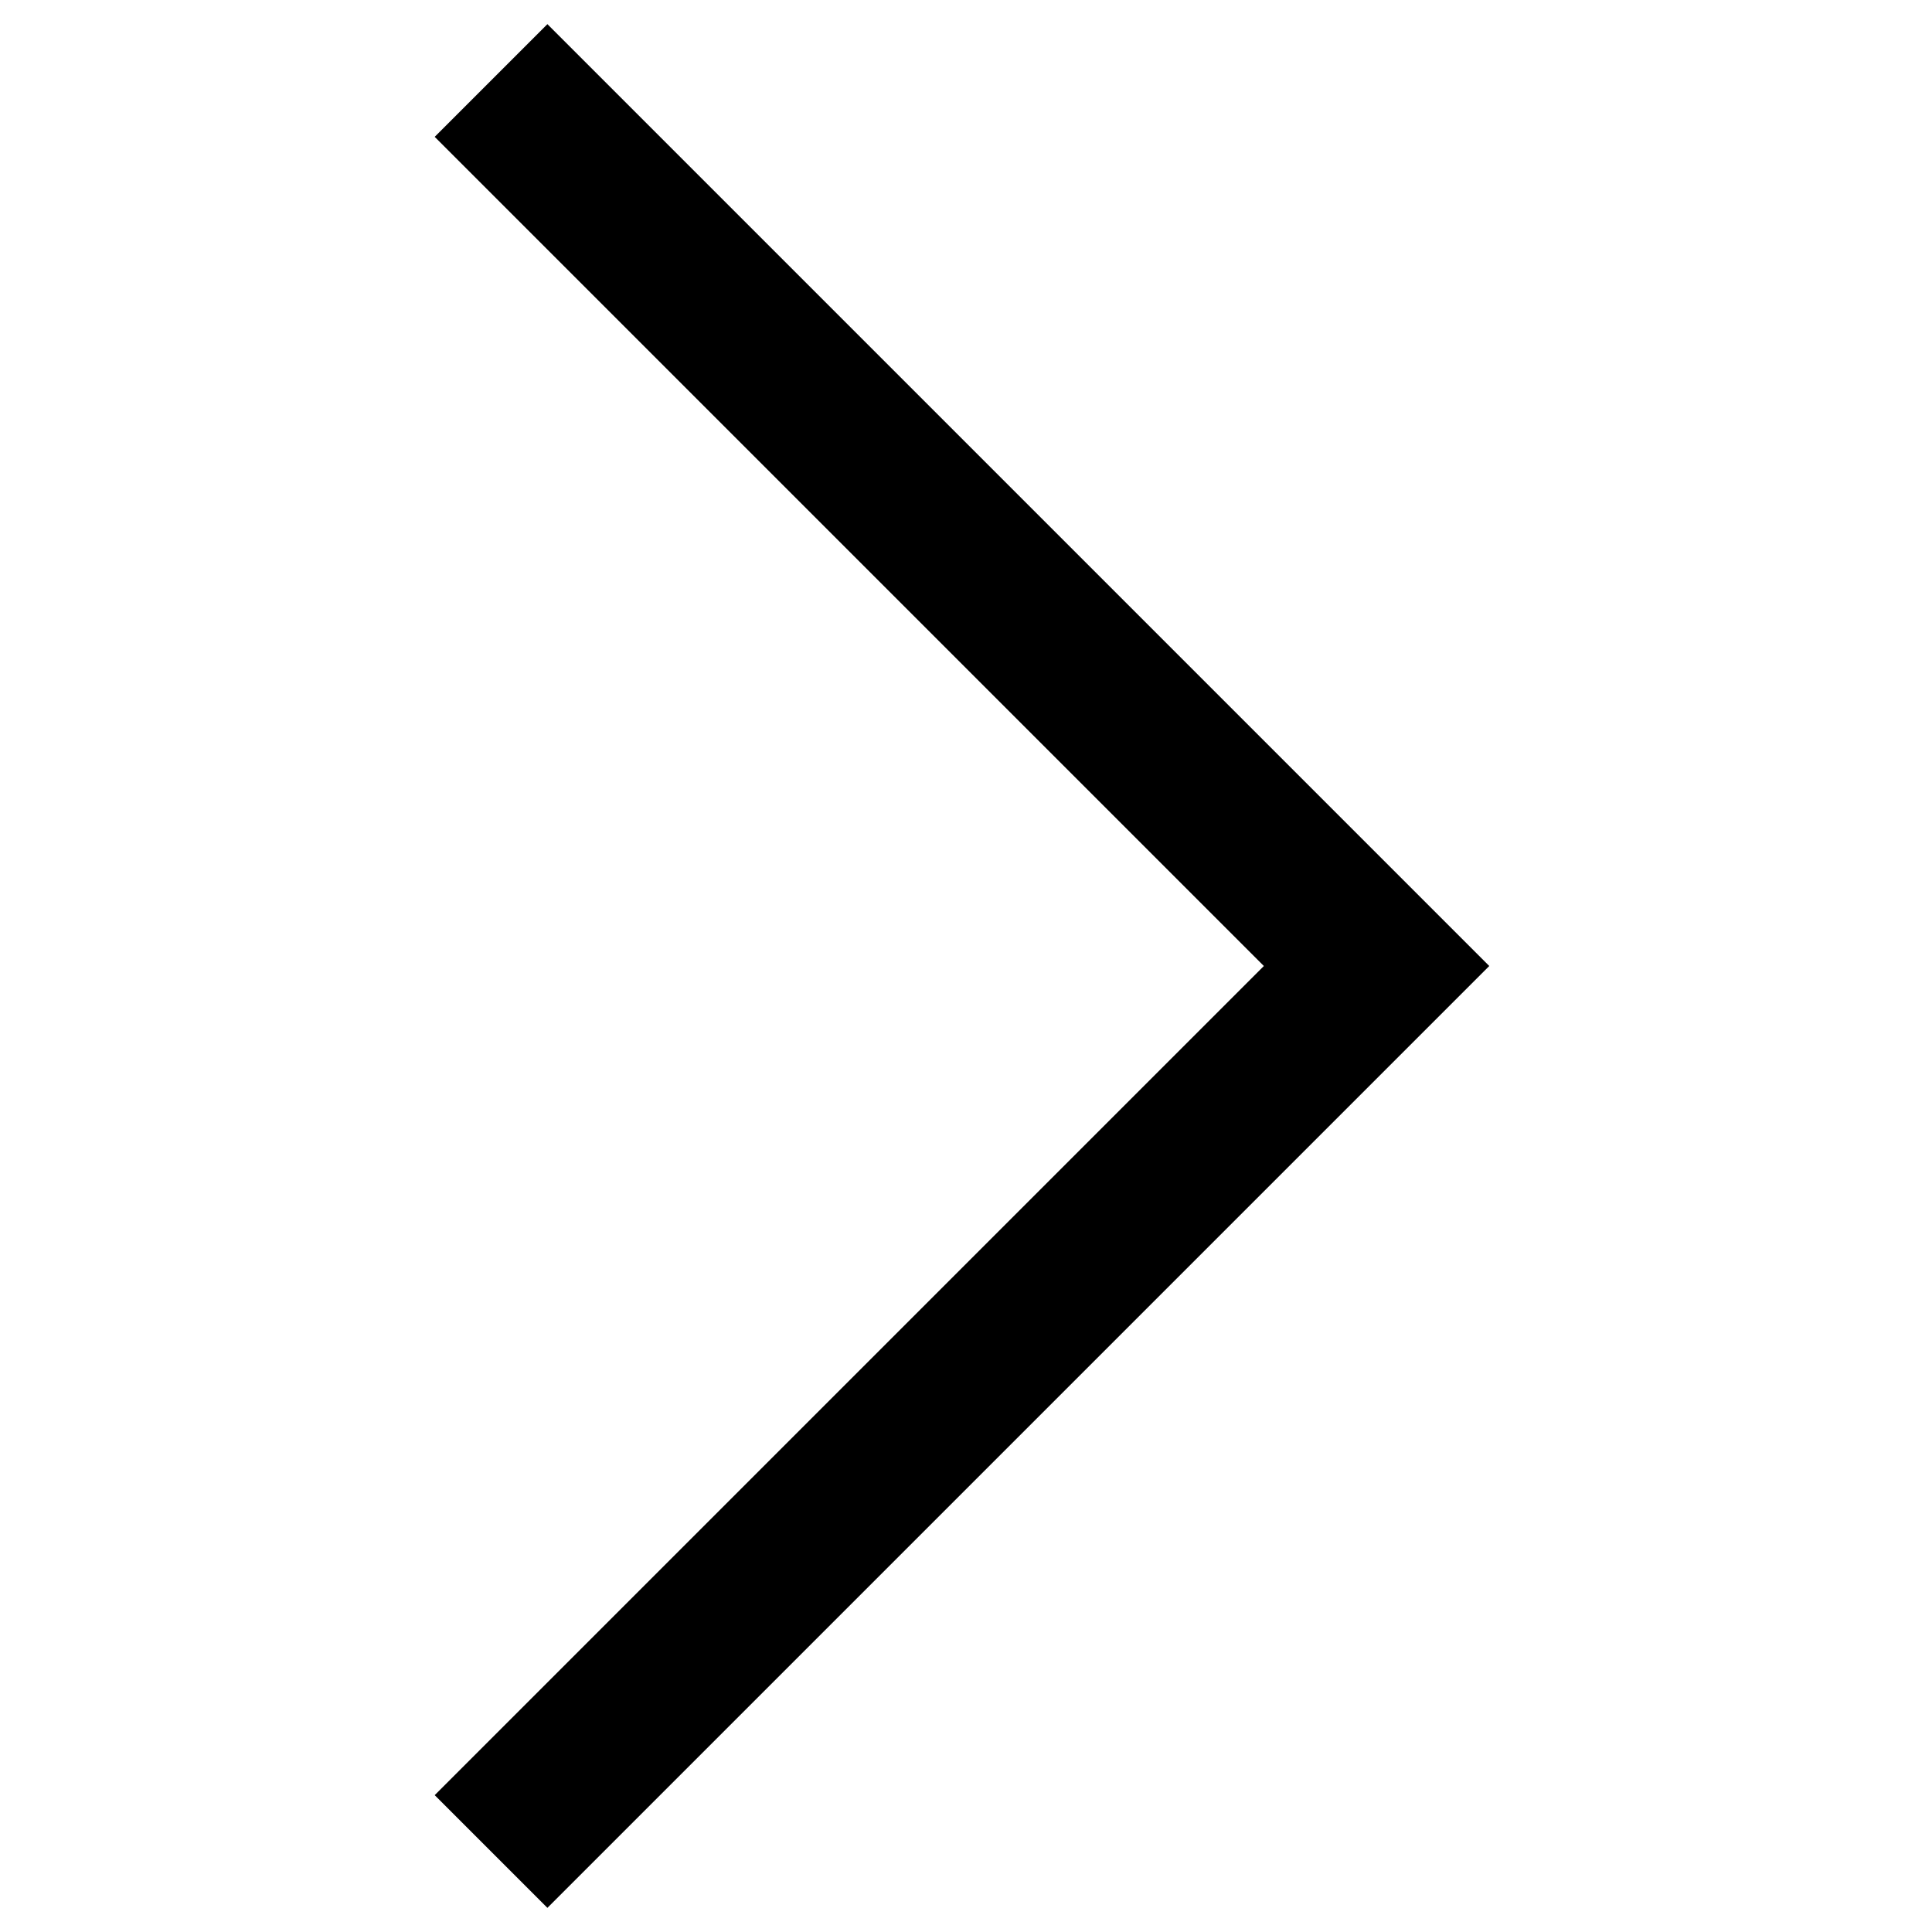
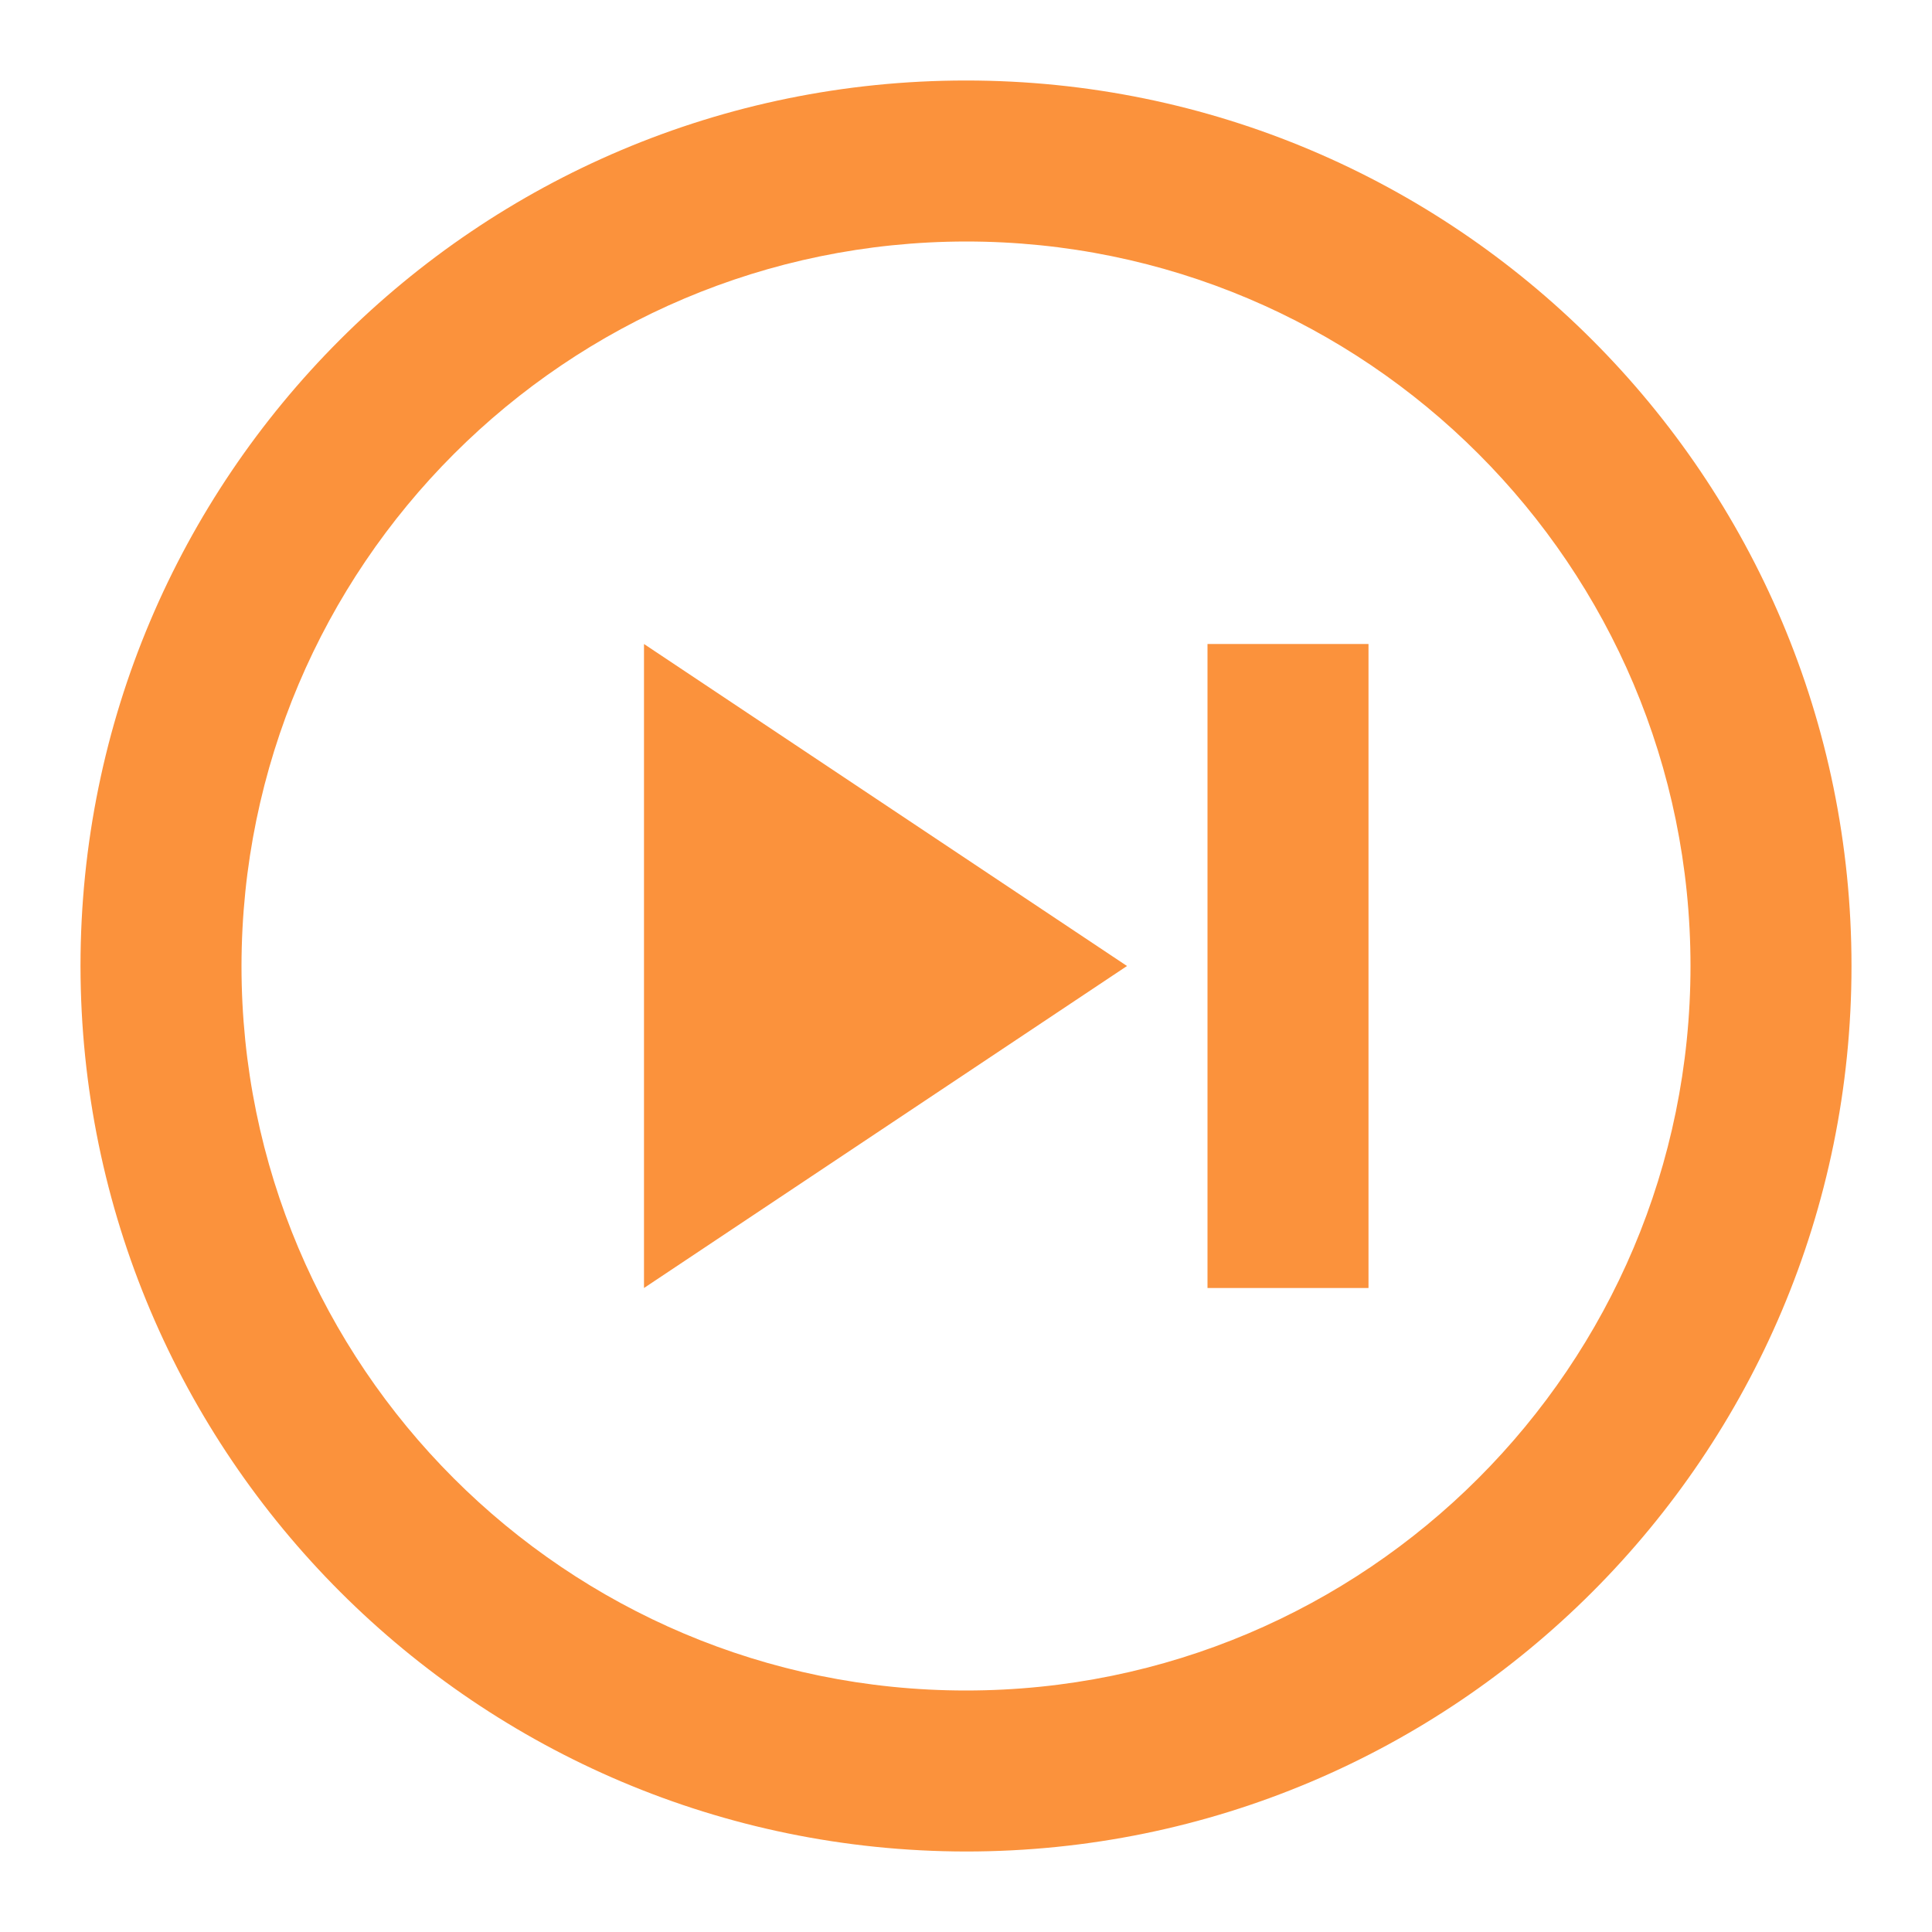
- <svg xmlns="http://www.w3.org/2000/svg" fill="#000000" height="800px" width="800px" version="1.1" id="XMLID_287_" viewBox="0 0 24 24" xml:space="preserve">
-   <g id="next">
-     <g>
-       <polygon points="6.8,23.7 5.4,22.3 15.7,12 5.4,1.7 6.8,0.3 18.5,12   " />
-     </g>
-   </g>
+ <svg xmlns="http://www.w3.org/2000/svg" fill="#fb923c" width="800px" height="800px" viewBox="0 0 24 24">
+   <path d="M12,23A11,11,0,1,0,1,12,11.013,11.013,0,0,0,12,23ZM12,3a9,9,0,1,1-9,9A9.01,9.01,0,0,1,12,3Zm2,9L8,16V8Zm3,4H15V8h2Z" />
</svg>
